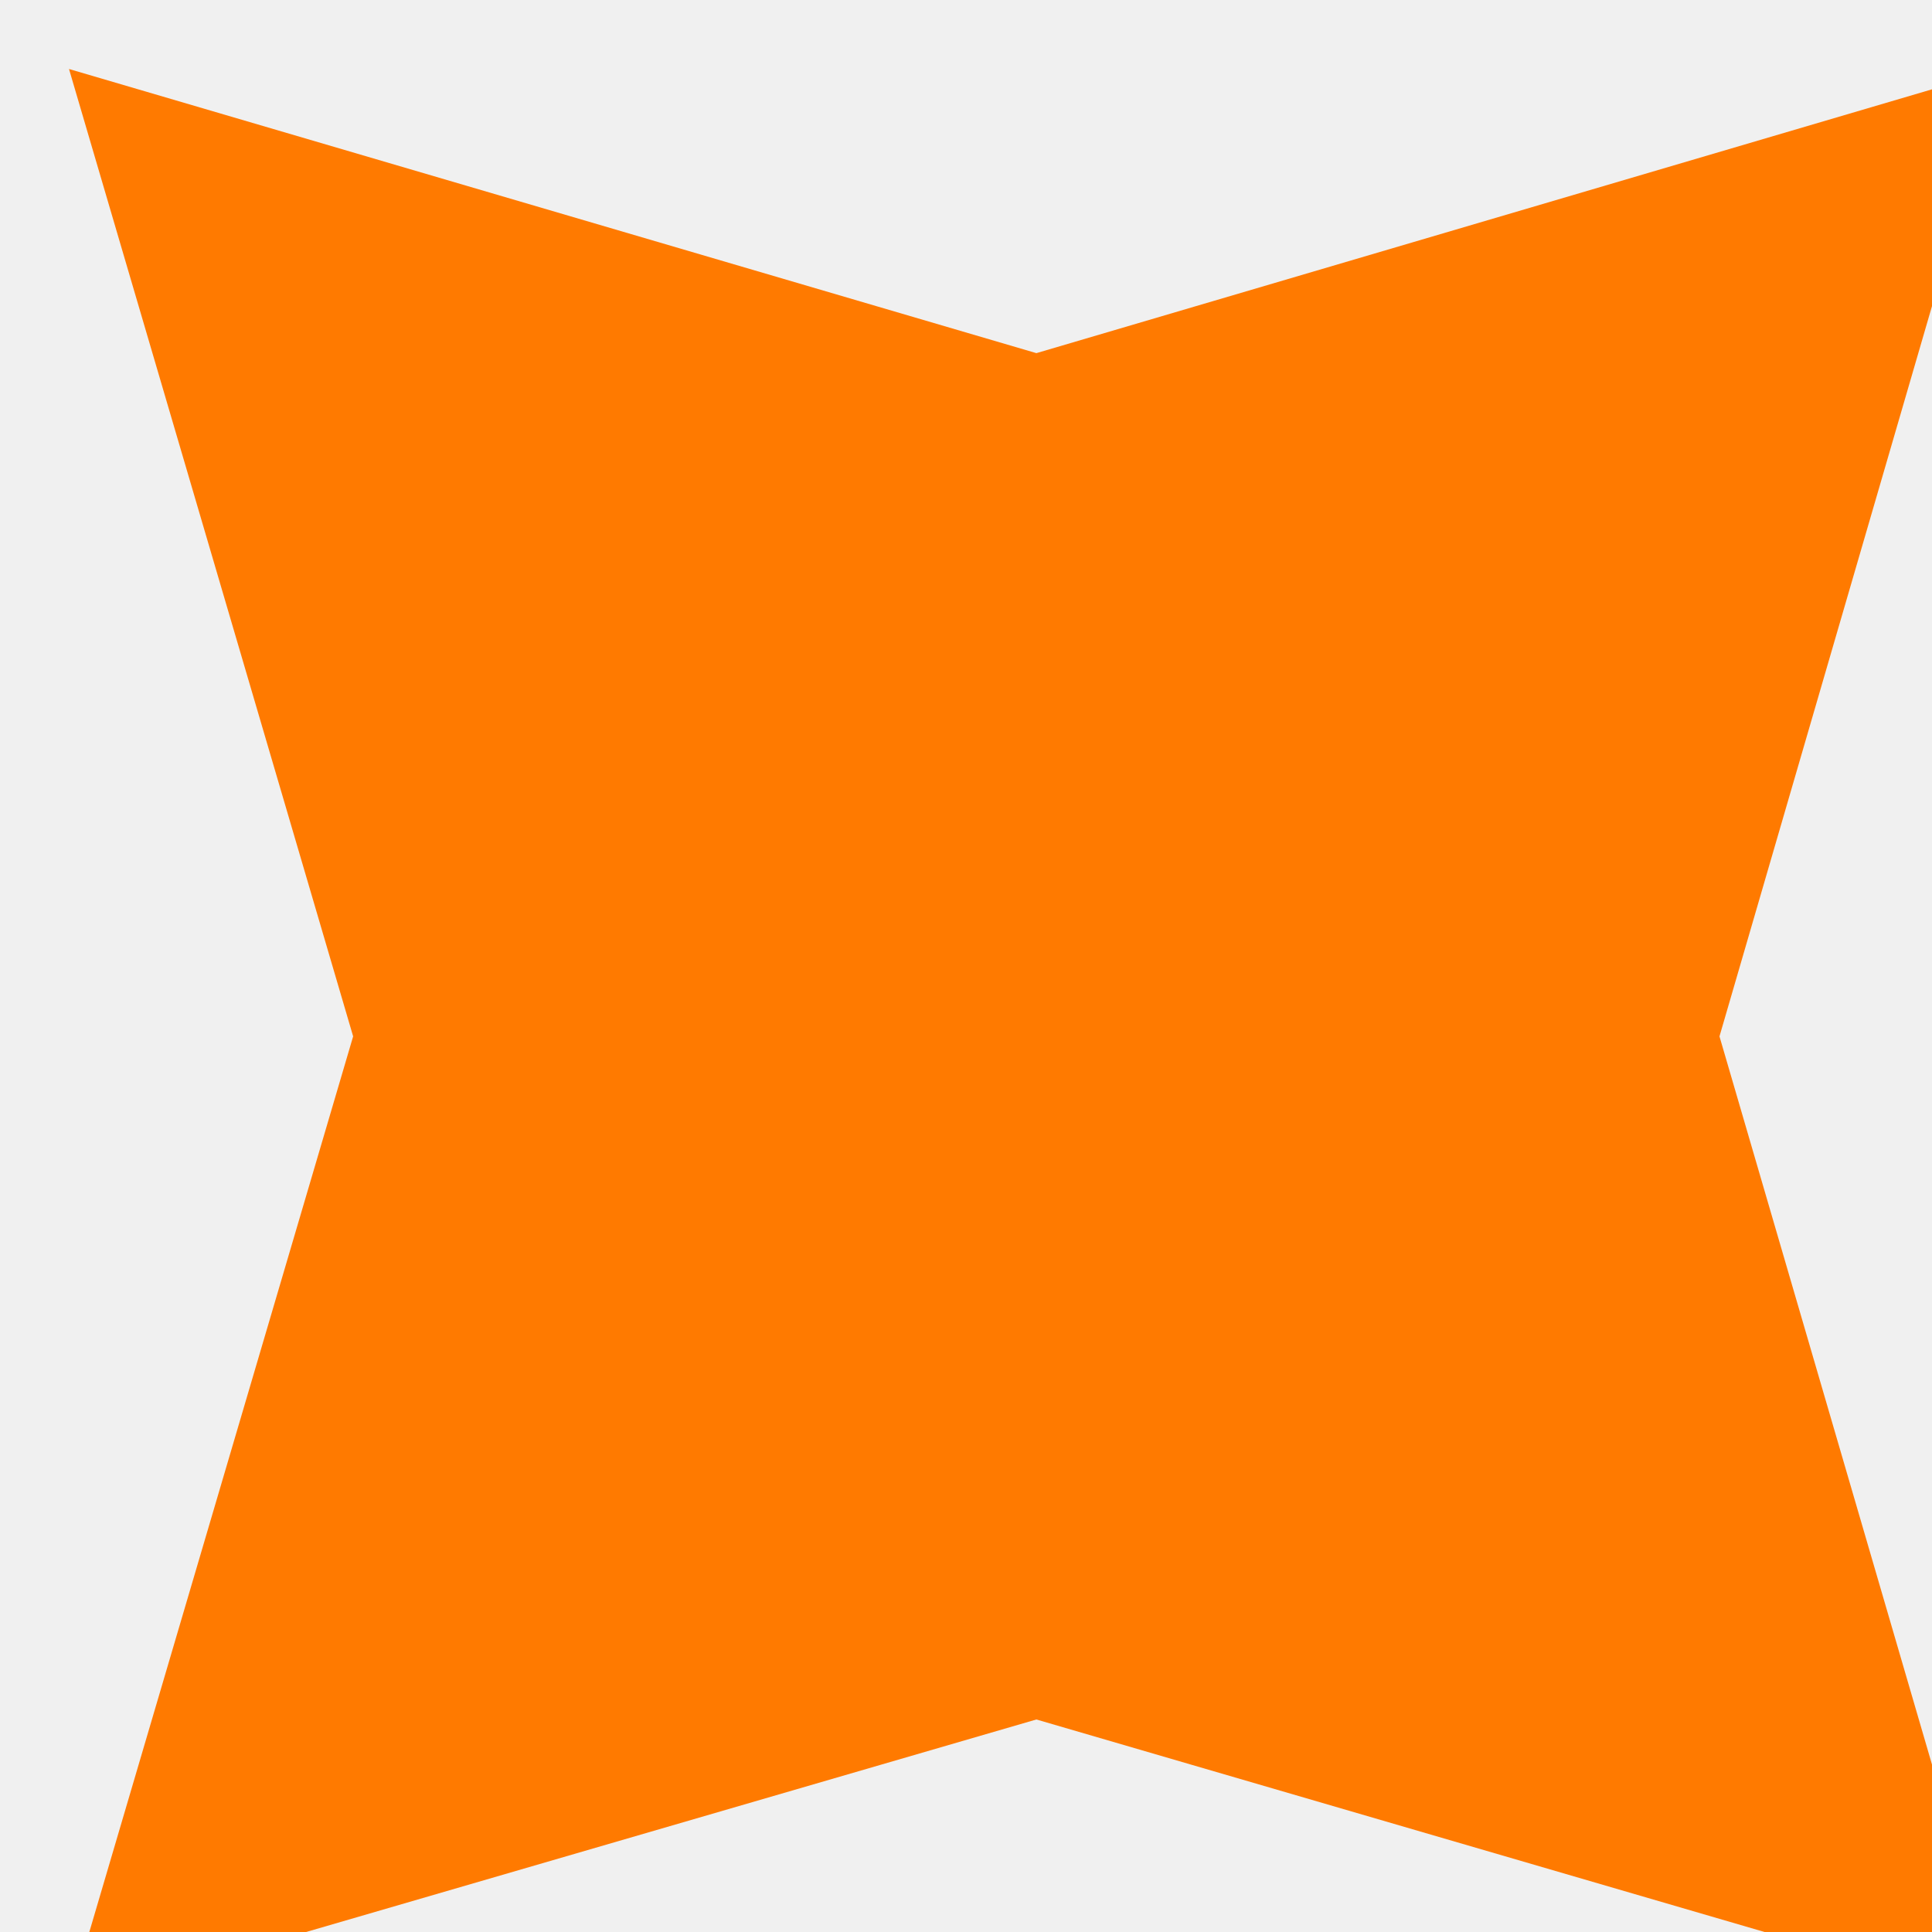
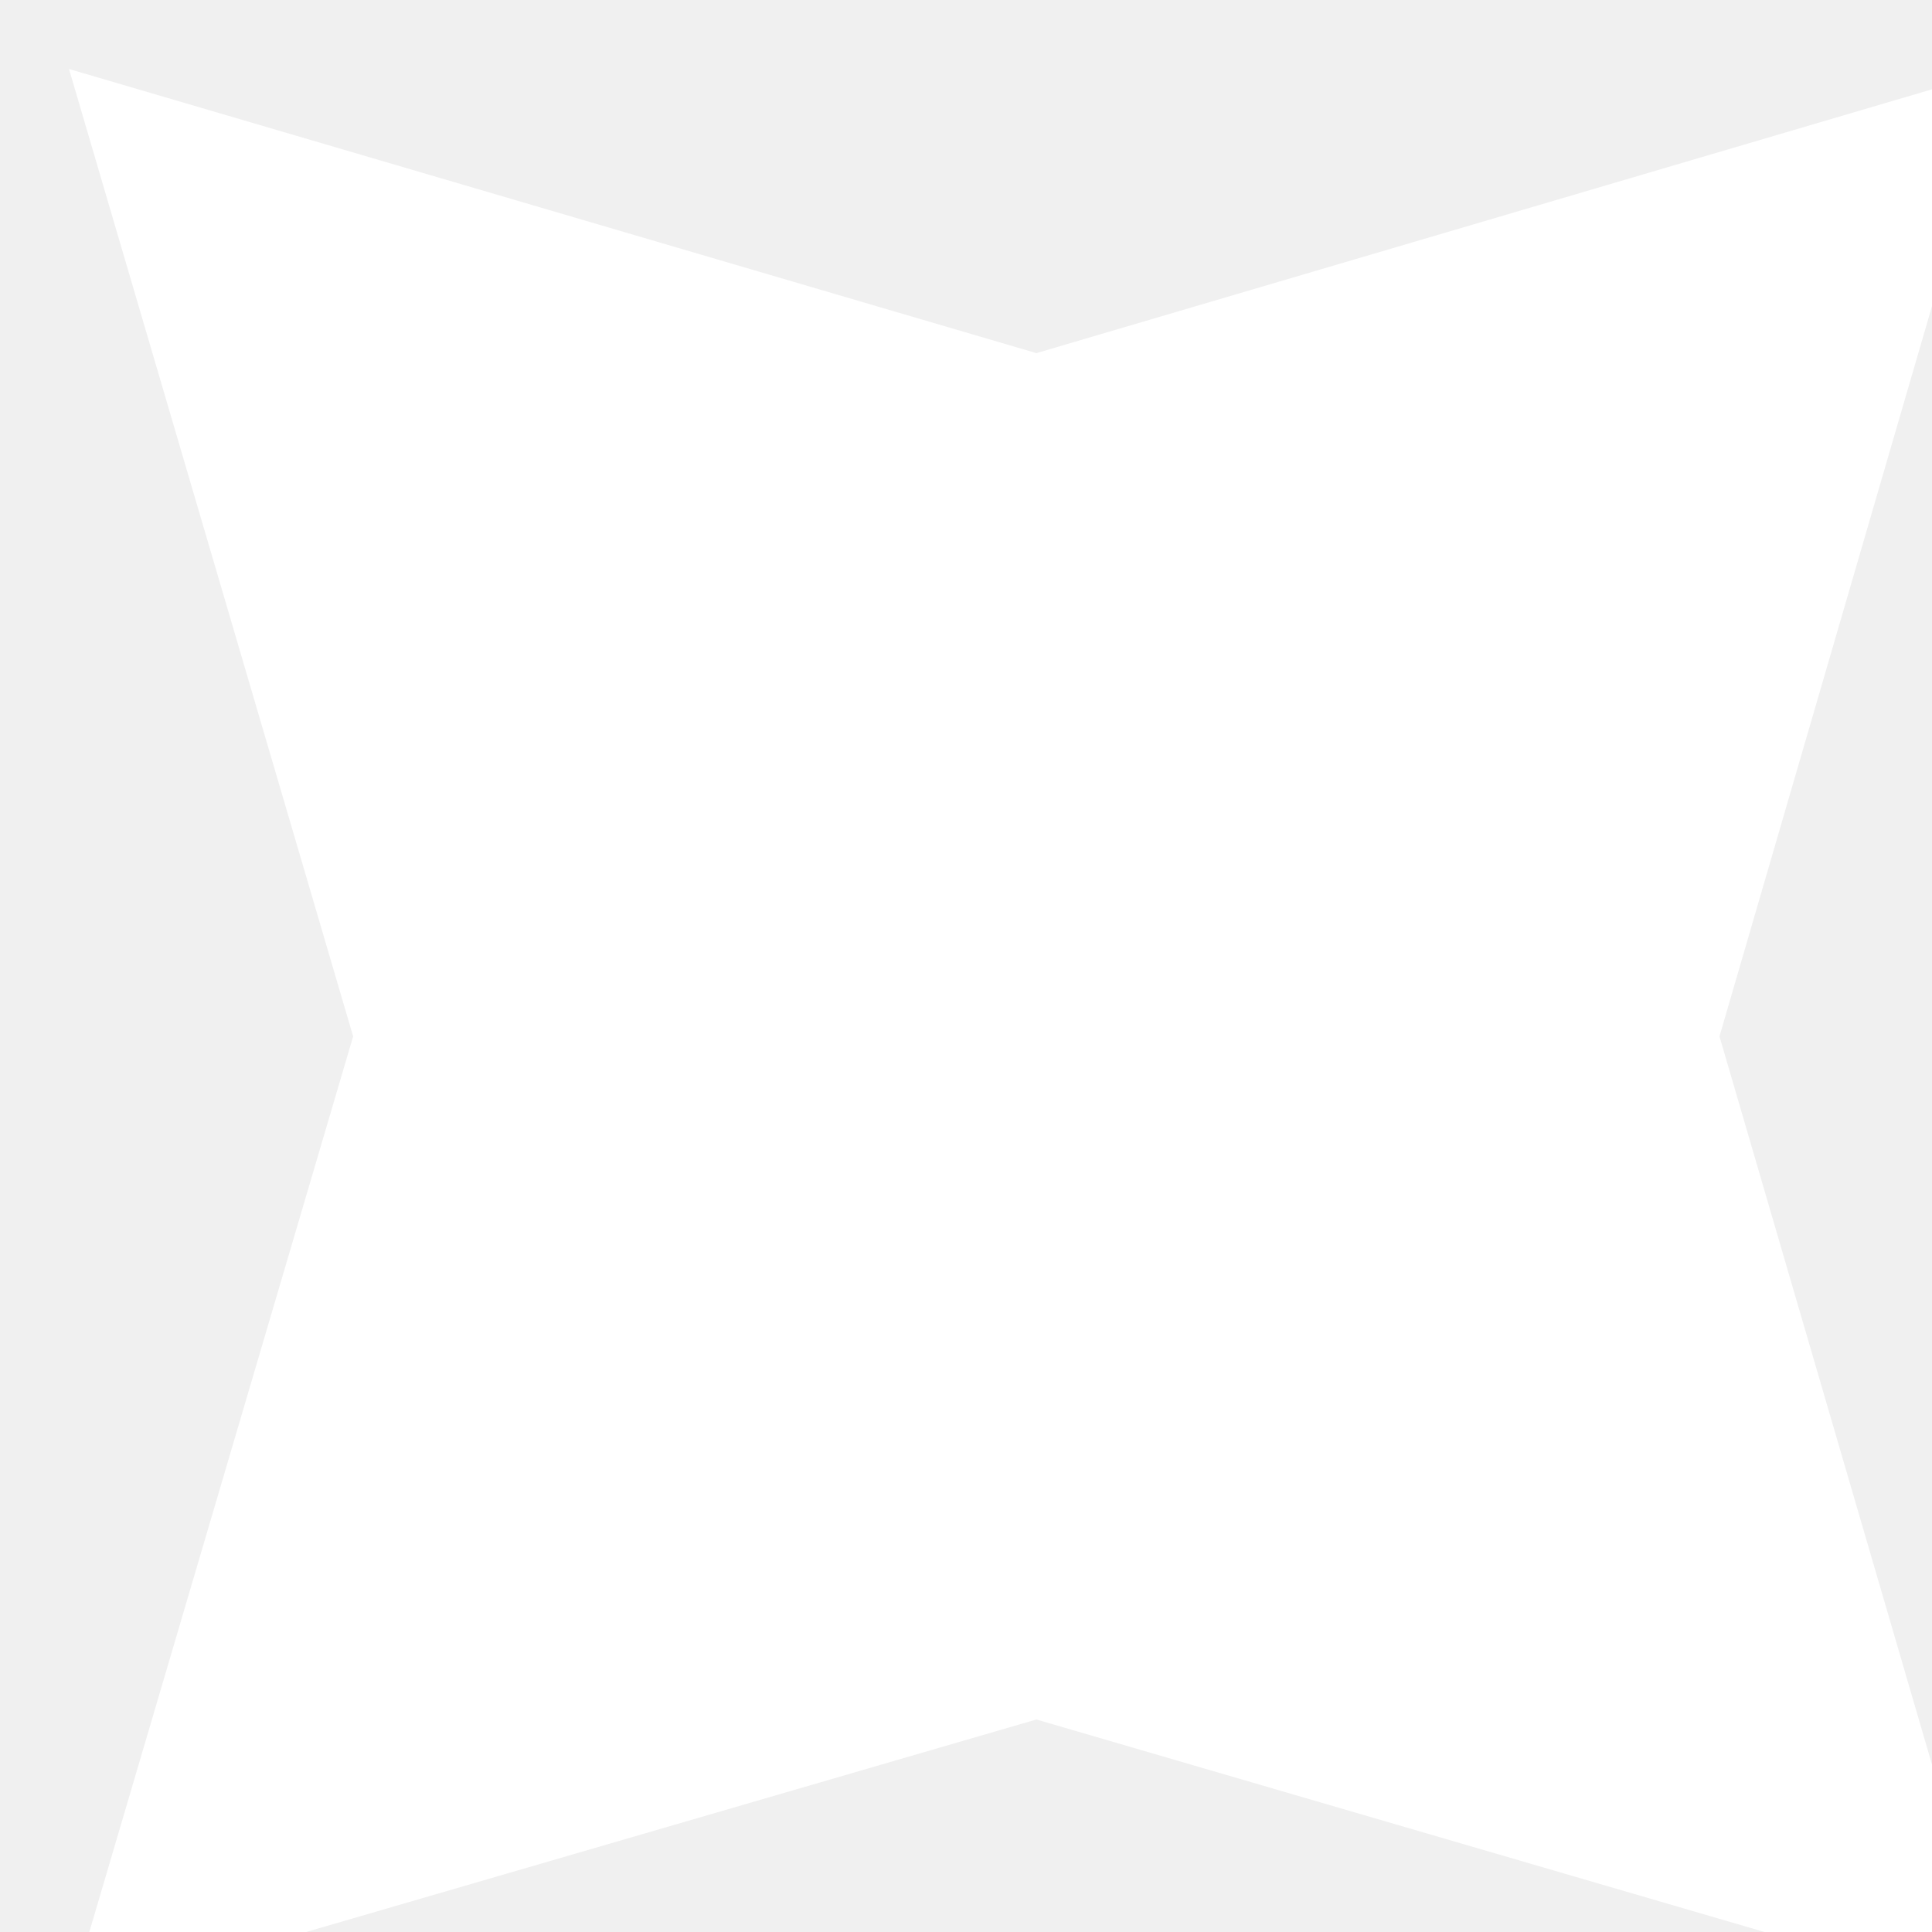
<svg xmlns="http://www.w3.org/2000/svg" width="14" height="14" viewBox="0 0 14 14" fill="none">
-   <path d="M7.51 2.559L14.5 0.5L12.46 7.51L14.5 14.5L7.51 12.46L0.5 14.5L2.559 7.51L0.5 0.5L7.51 2.559Z" fill="#FF7A00" />
+   <path d="M7.51 2.559L14.5 0.5L12.46 7.51L14.5 14.5L7.51 12.46L0.5 14.5L2.559 7.51L0.5 0.5L7.51 2.559Z" fill="#FFFFFF" />
</svg>
